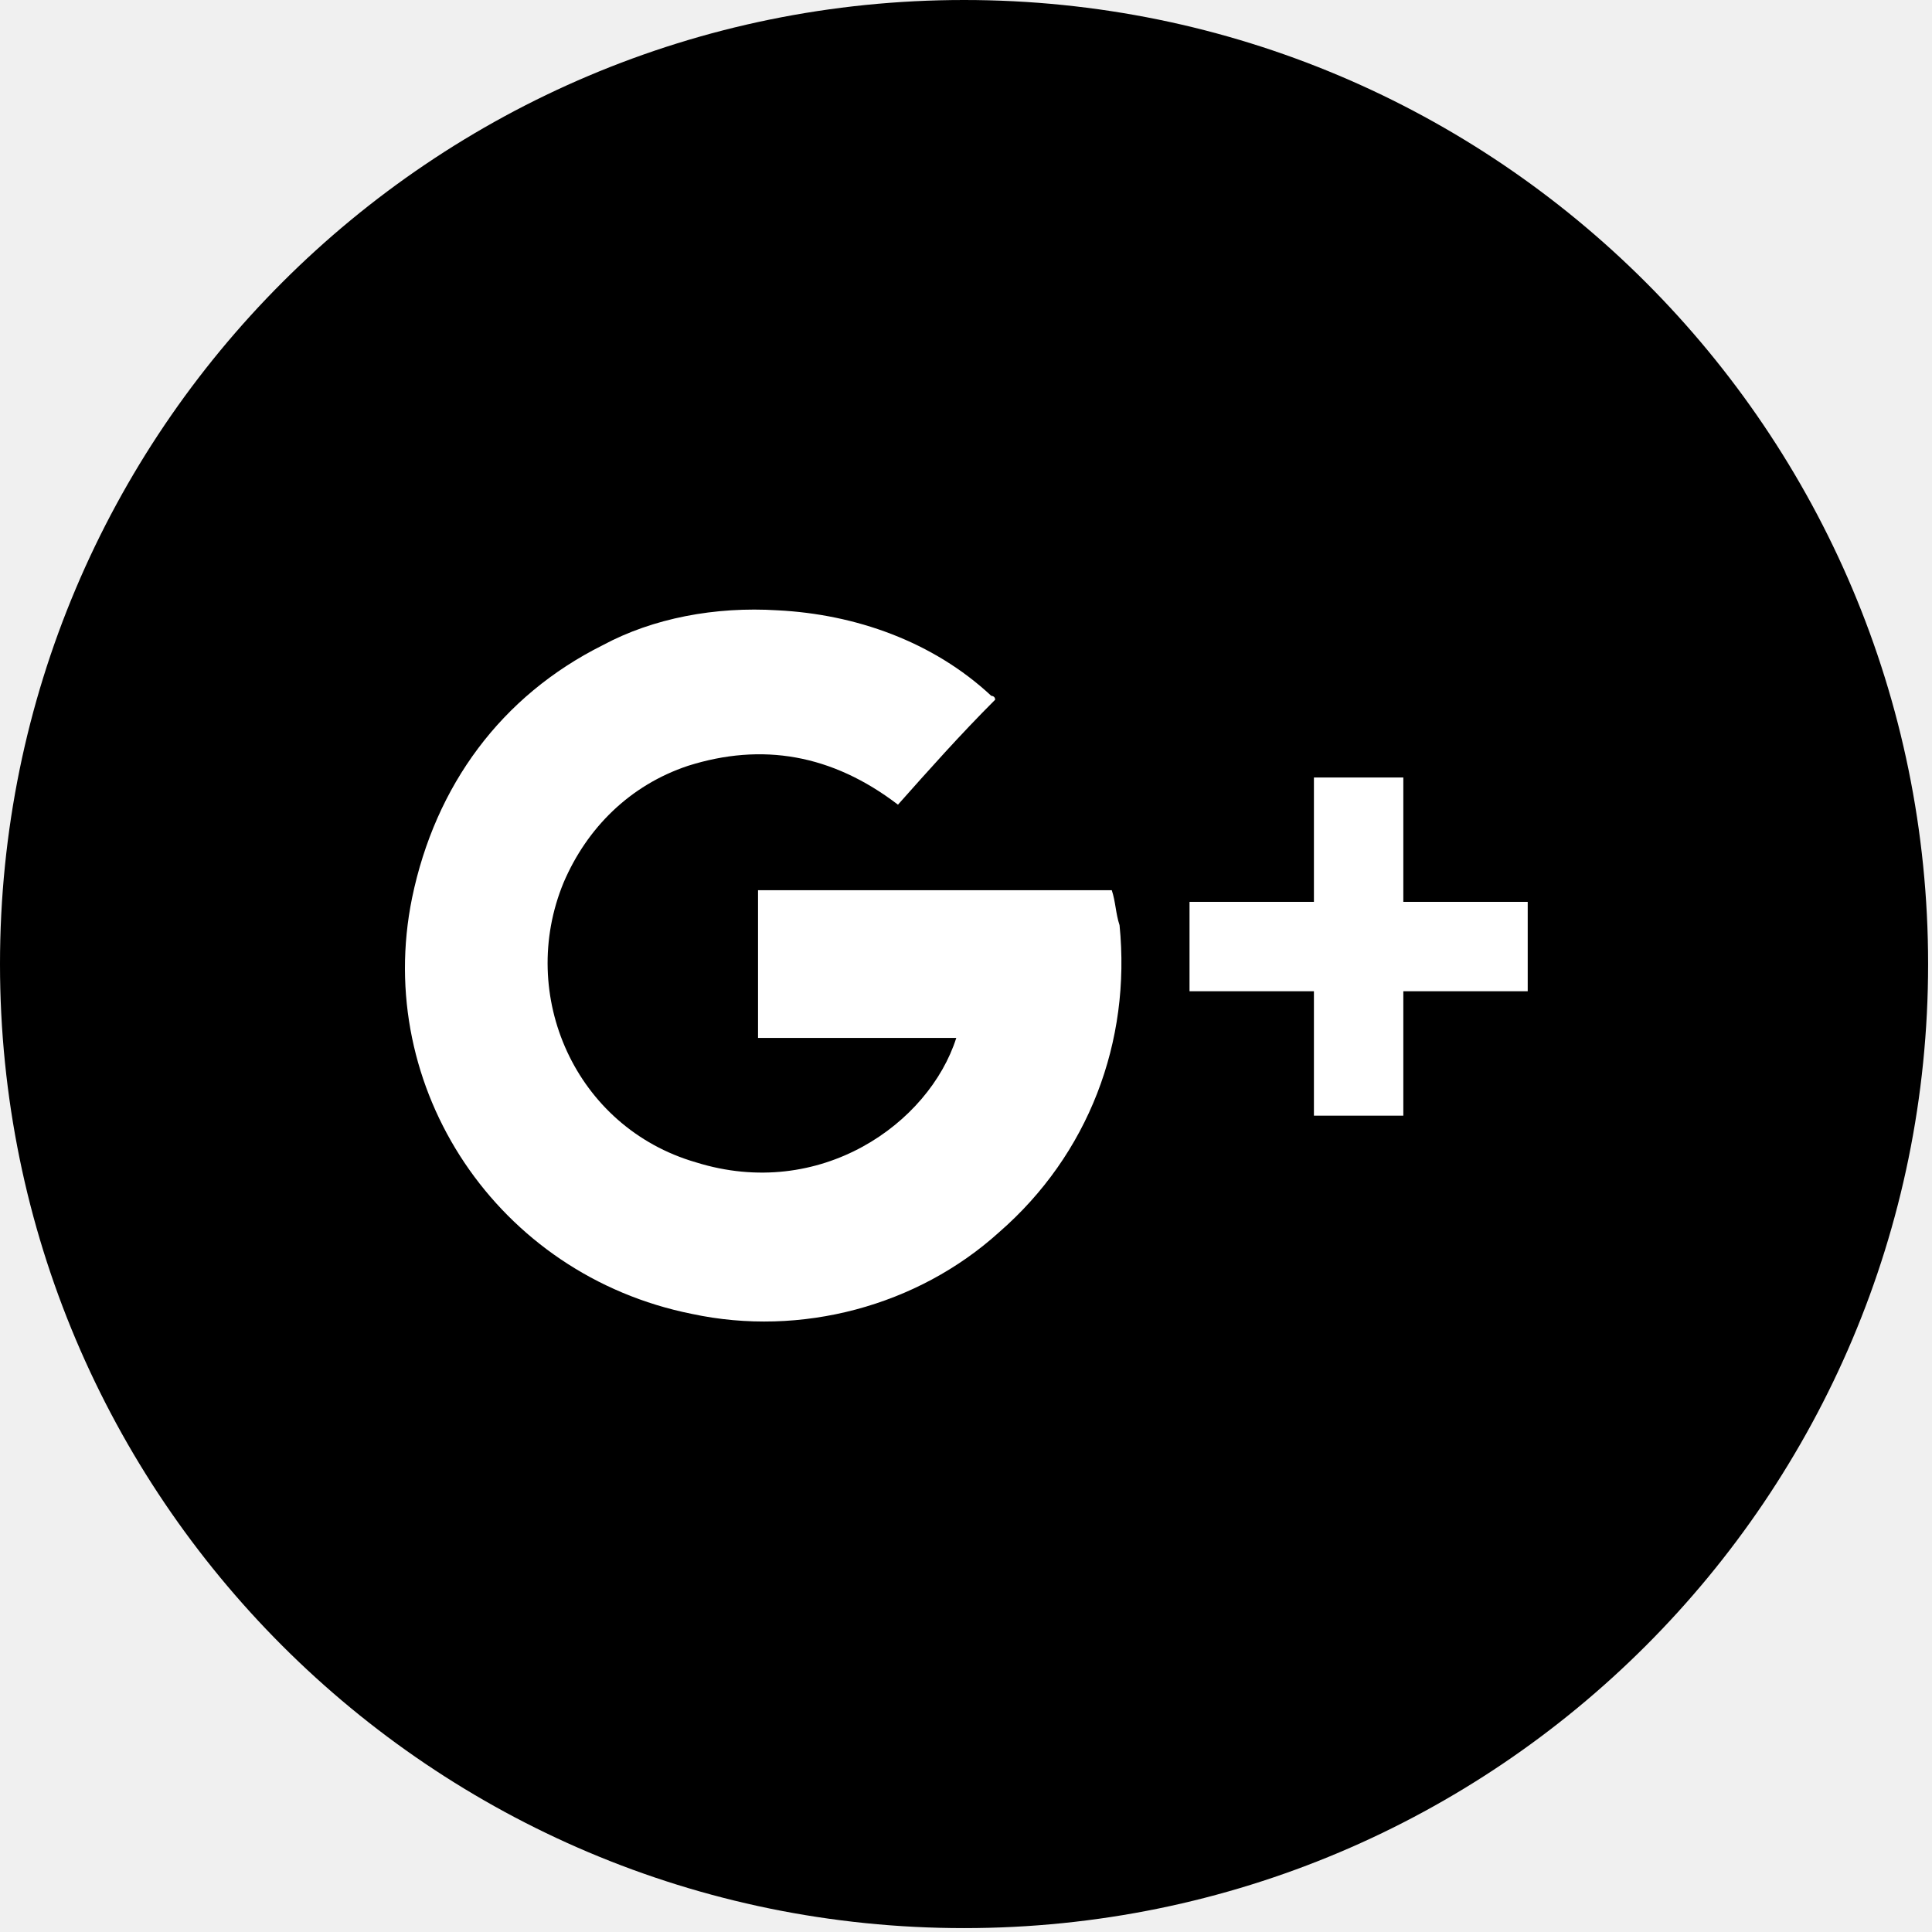
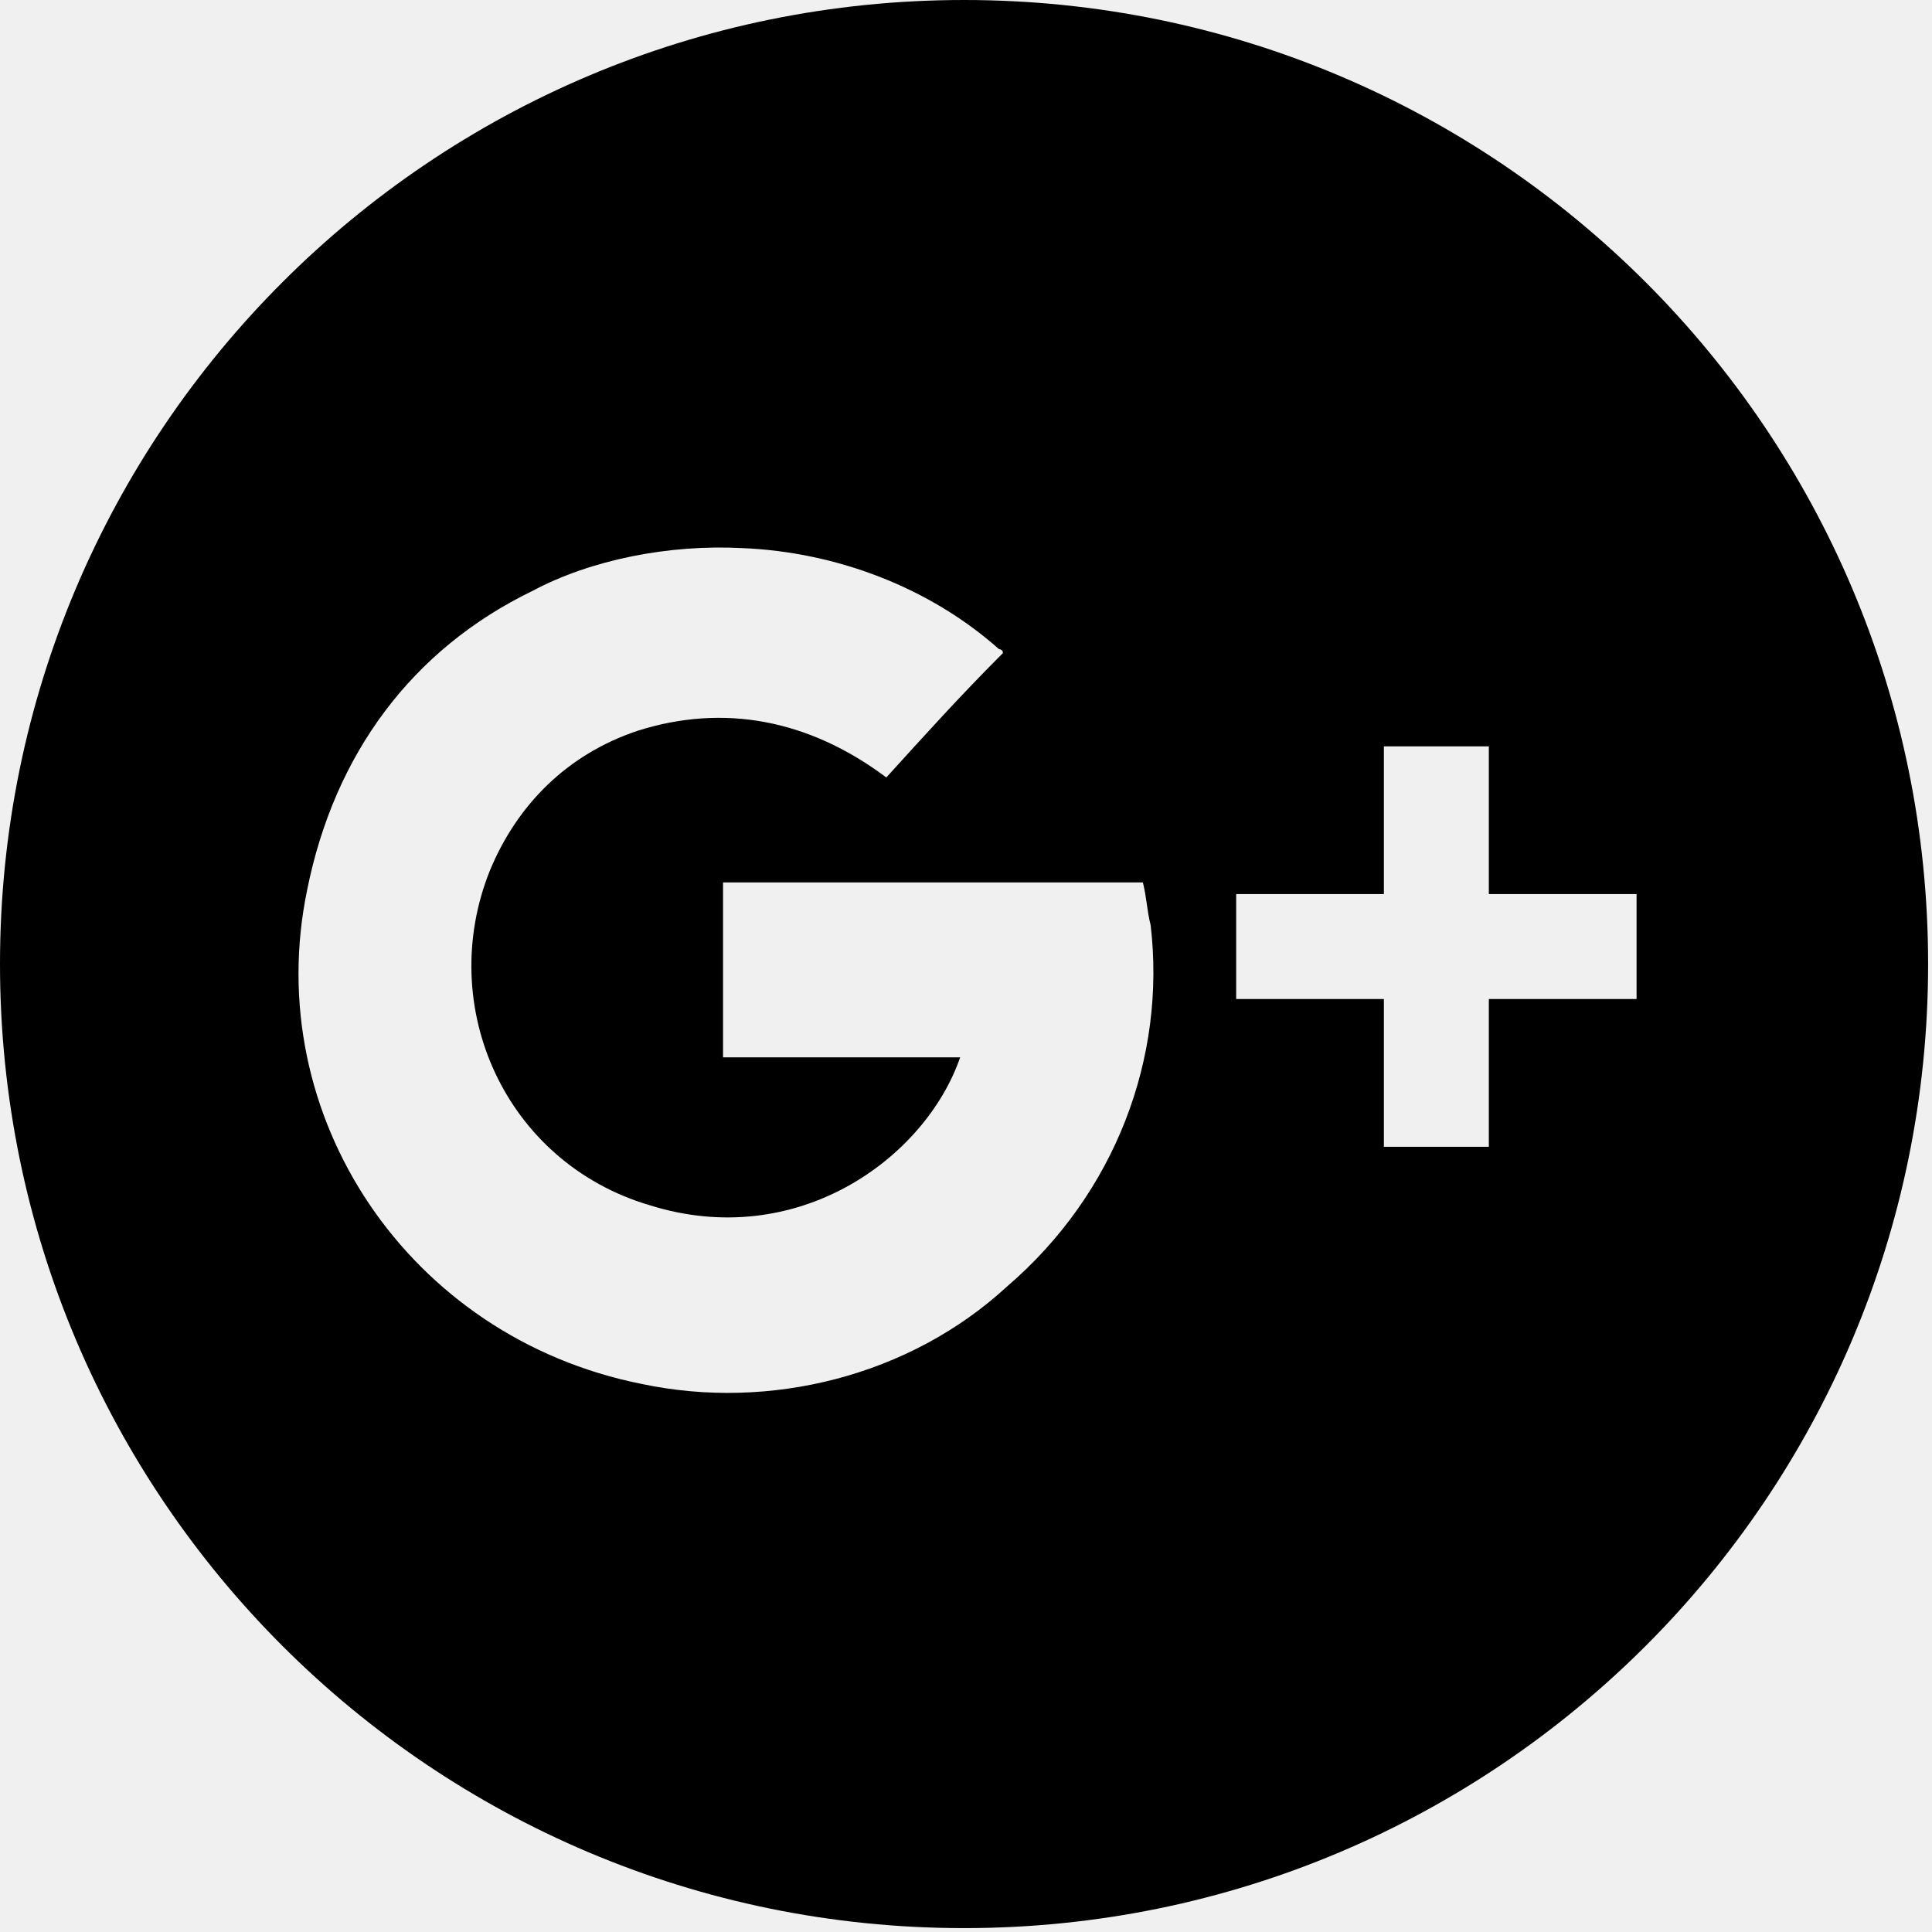
<svg xmlns="http://www.w3.org/2000/svg" version="1.1" id="Capa_1" x="0px" y="0px" viewBox="-272 396.2 49.7 49.7" style="enable-background:new -272 396.2 49.7 49.7;" xml:space="preserve">
-   <style type="text/css">
- 	.st0{fill:#FFFFFF;}
- </style>
-   <g>
-     <g>
-       <g>
-         <path d="M-247.2,396.2c-13.7,0-24.8,11.1-24.8,24.8c0,13.7,11.1,24.8,24.8,24.8c13.7,0,24.8-11.1,24.8-24.8     C-222.4,407.3-233.5,396.2-247.2,396.2z" />
-       </g>
-     </g>
-   </g>
-   <g>
-     <path class="st0" d="M-252,411.9c2,0.1,4,0.8,5.5,2.2c0,0,0.1,0,0.1,0.1c-0.9,0.9-1.7,1.8-2.5,2.7c-1.7-1.3-3.5-1.6-5.4-1   c-1.5,0.5-2.6,1.6-3.2,3c-1.2,2.9,0.3,6.3,3.4,7.2c3.2,1,6-1,6.7-3.2c-1.7,0-3.4,0-5.1,0c0-1.3,0-2.5,0-3.8c3,0,6,0,9.1,0   c0.1,0.3,0.1,0.6,0.2,0.9c0.3,3-0.8,5.9-3.1,7.9c-2.1,1.9-5.1,2.7-7.9,2.1c-5-1-8.2-5.8-7.2-10.7c0.6-2.9,2.3-5.2,4.9-6.5   C-255.2,412.1-253.6,411.8-252,411.9z" />
-     <path class="st0" d="M-232.7,421.7c-1.1,0-2.1,0-3.2,0c0,1.1,0,2.1,0,3.2c-0.8,0-1.5,0-2.3,0c0-1.1,0-2.1,0-3.2c-1.1,0-2.1,0-3.2,0   c0-0.8,0-1.5,0-2.3c1,0,2.1,0,3.2,0c0-1.1,0-2.1,0-3.2c0.8,0,1.5,0,2.3,0c0,1,0,2.1,0,3.2c1.1,0,2.2,0,3.2,0   C-232.7,420.2-232.7,420.9-232.7,421.7z" />
-   </g>
+   <path d="M-247.2,396.2c-13.7,0-24.8,11.1-24.8,24.8c0,13.7,11.1,24.8,24.8,24.8c13.7,0,24.8-11.1,24.8-24.8  S-233.5,396.2-247.2,396.2z M-246.1,429.3c-2.5,2.3-6.1,3.2-9.4,2.5c-6-1.2-9.8-6.9-8.6-12.7c0.7-3.5,2.7-6.2,5.8-7.7  c1.5-0.8,3.5-1.2,5.4-1.1c2.4,0.1,4.8,1,6.6,2.6c0,0,0.1,0,0.1,0.1c-1.1,1.1-2,2.1-3,3.2c-2-1.5-4.2-1.9-6.4-1.2  c-1.8,0.6-3.1,1.9-3.8,3.6c-1.4,3.5,0.4,7.5,4.1,8.6c3.8,1.2,7.1-1.2,8-3.8c-2,0-4.1,0-6.1,0c0-1.5,0-3,0-4.5c3.6,0,7.1,0,10.8,0  c0.1,0.4,0.1,0.7,0.2,1.1C-242,423.4-243.3,426.9-246.1,429.3z M-229.9,421.9c-1.3,0-2.5,0-3.8,0c0,1.3,0,2.5,0,3.8  c-1,0-1.8,0-2.7,0c0-1.3,0-2.5,0-3.8c-1.3,0-2.5,0-3.8,0c0-1,0-1.8,0-2.7c1.2,0,2.5,0,3.8,0c0-1.3,0-2.5,0-3.8c1,0,1.8,0,2.7,0  c0,1.2,0,2.5,0,3.8c1.3,0,2.6,0,3.8,0C-229.9,420.1-229.9,420.9-229.9,421.9z" />
</svg>
